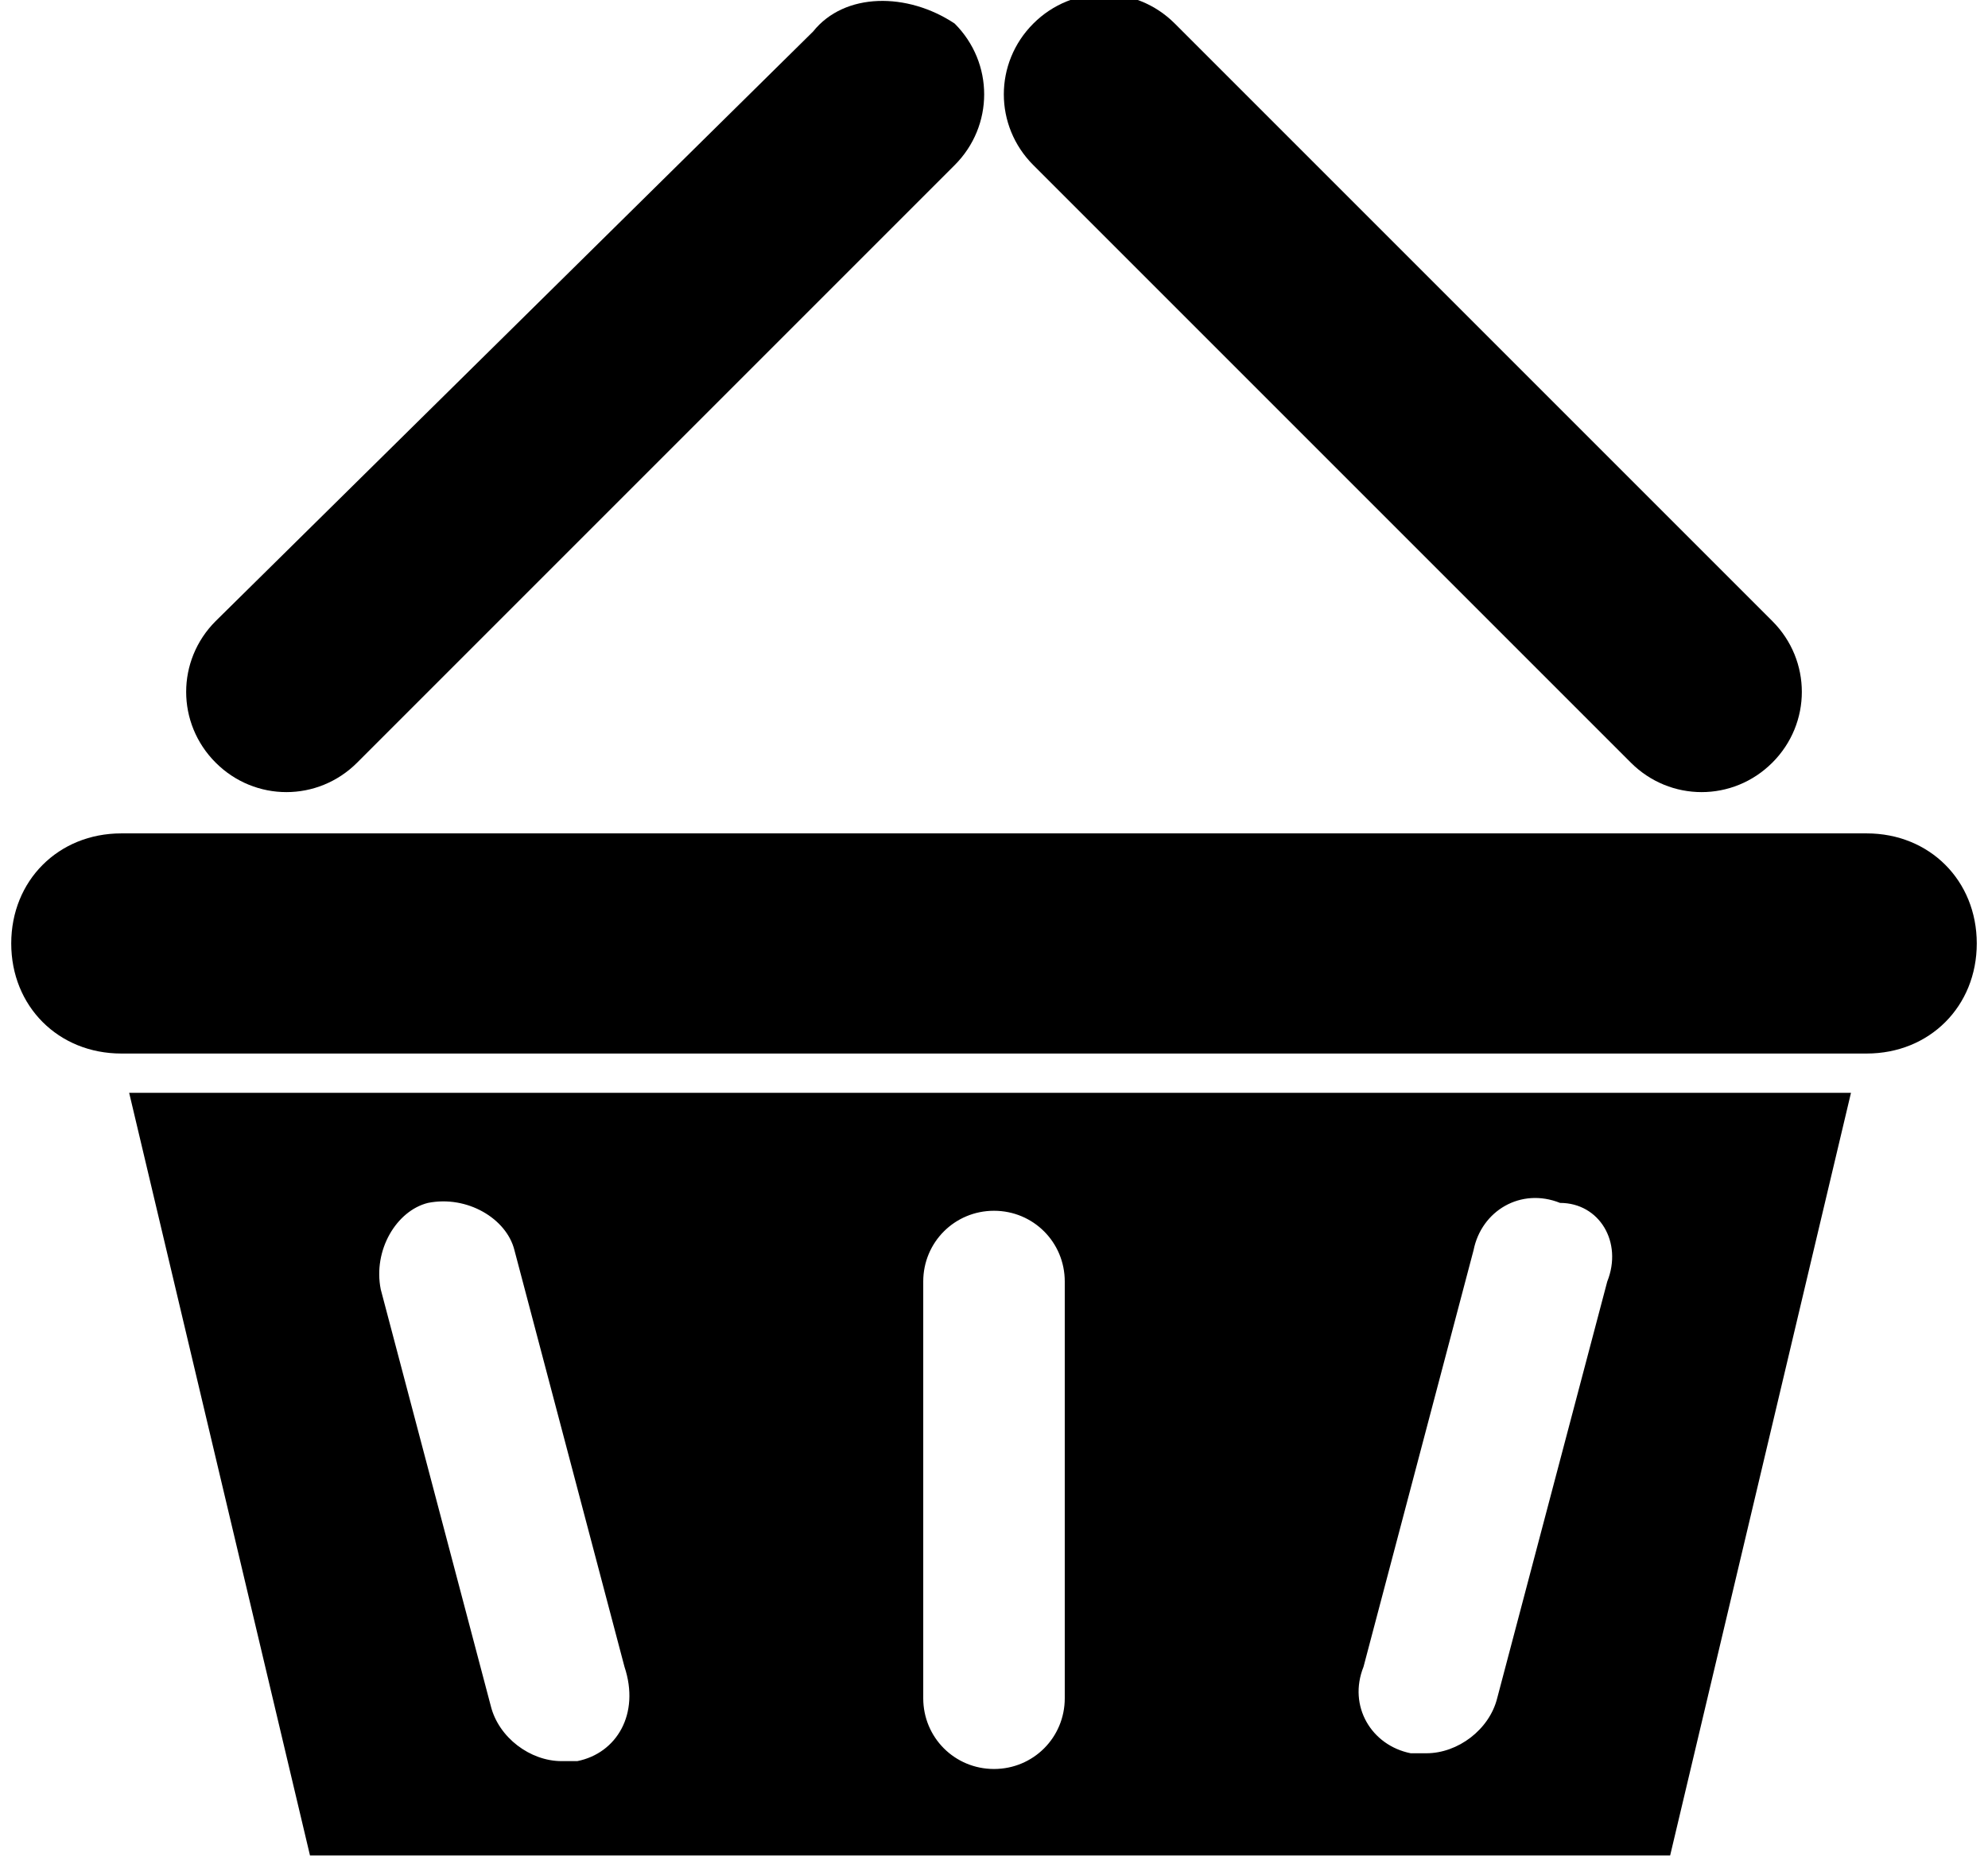
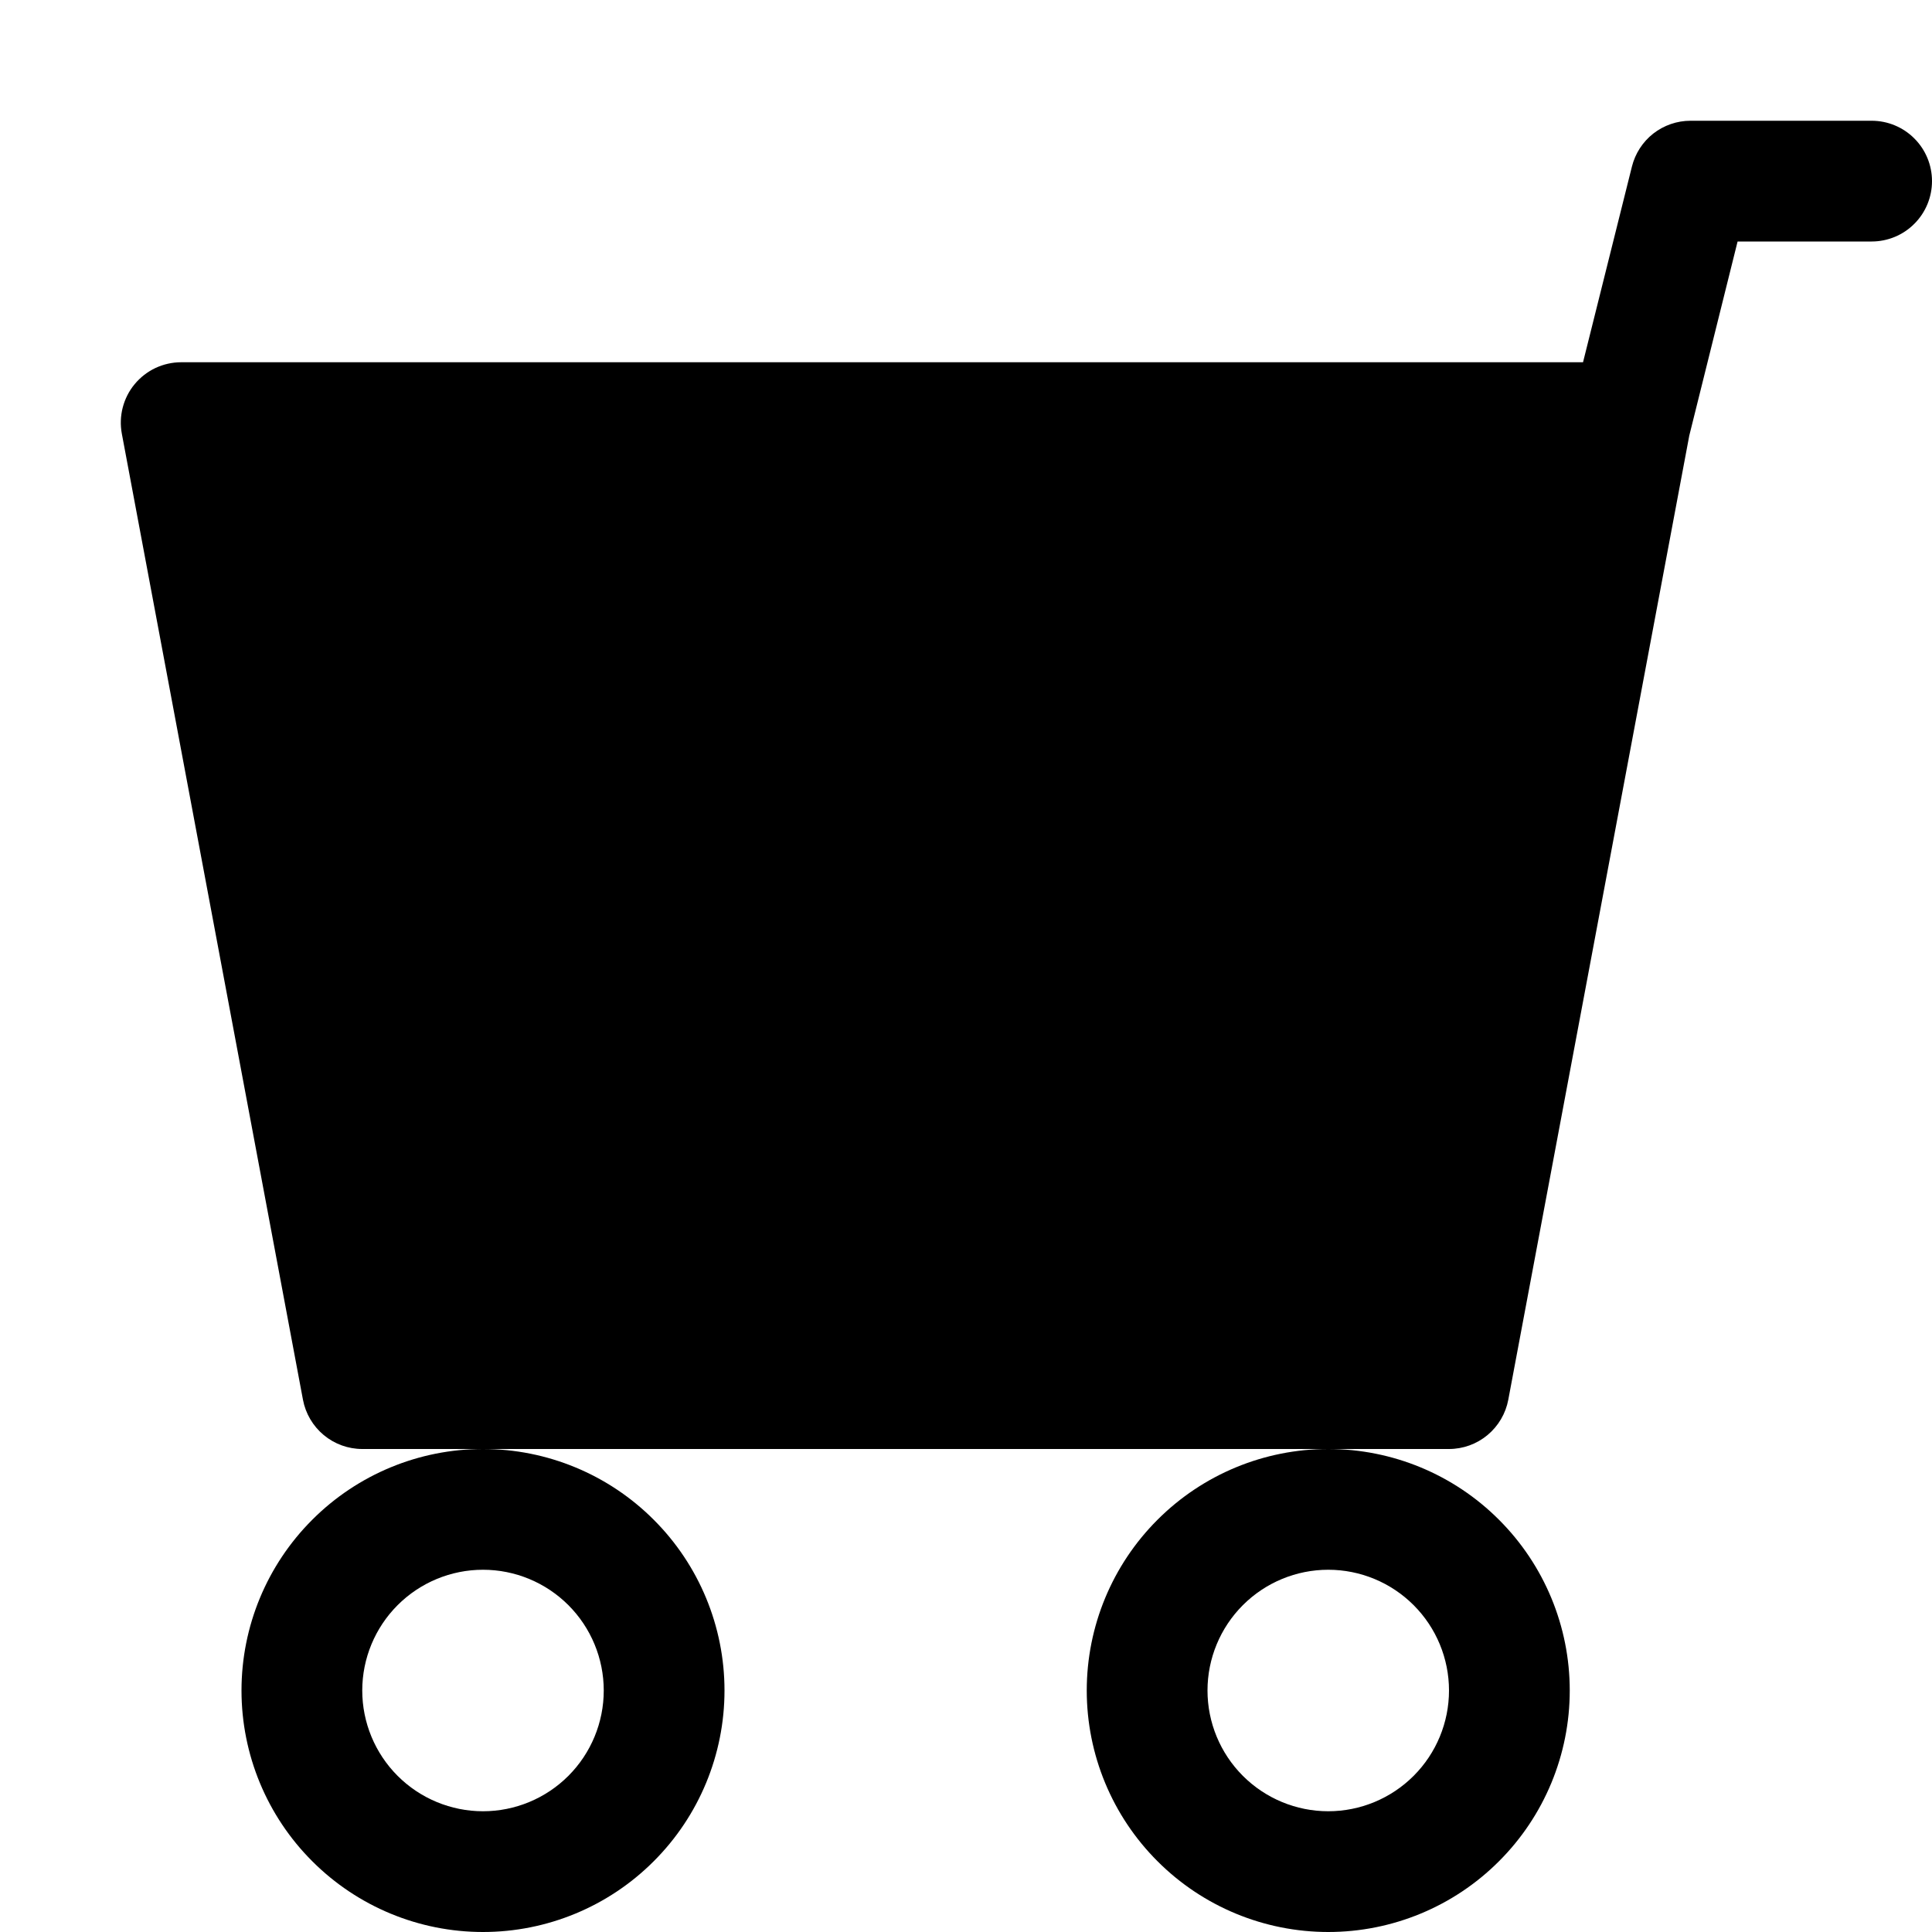
- <svg xmlns="http://www.w3.org/2000/svg" version="1.1" id="Layer_1" x="0px" y="0px" width="15px" height="14px" viewBox="0 0 25 23.6" style="enable-background:new 0 0 25 23.6;" xml:space="preserve">
-   <style type="text/css">
- 	.st0{fill:#000;}
- </style>
-   <g>
-     <path class="st0" d="M23.6,10.6H1.4C0.6,10.6,0,11.2,0,12c0,0.8,0.6,1.4,1.4,1.4h22.2c0.8,0,1.4-0.6,1.4-1.4   C25,11.2,24.4,10.6,23.6,10.6z" />
-     <g>
-       <path class="st0" d="M22.4,7.9l-7.6-7.6c-0.5-0.5-1.3-0.5-1.8,0c-0.5,0.5-0.5,1.3,0,1.8l7.6,7.6c0.5,0.5,1.3,0.5,1.8,0    C22.9,9.2,22.9,8.4,22.4,7.9z" />
-       <path class="st0" d="M10.2,0.4L2.6,7.9c-0.5,0.5-0.5,1.3,0,1.8c0.5,0.5,1.3,0.5,1.8,0l7.6-7.6c0.5-0.5,0.5-1.3,0-1.8    C11.4-0.1,10.6-0.1,10.2,0.4z" />
-     </g>
-     <path class="st0" d="M1.5,13.9l2.3,9.7h17.3l2.3-9.7H1.5z M7.2,22.4c-0.1,0-0.2,0-0.2,0c-0.4,0-0.8-0.3-0.9-0.7l-1.4-5.3   c-0.1-0.5,0.2-1,0.6-1.1c0.5-0.1,1,0.2,1.1,0.6l1.4,5.3C8,21.8,7.7,22.3,7.2,22.4z M13.4,21.6c0,0.5-0.4,0.9-0.9,0.9l0,0   c-0.5,0-0.9-0.4-0.9-0.9v-5.3c0-0.5,0.4-0.9,0.9-0.9l0,0c0.5,0,0.9,0.4,0.9,0.9L13.4,21.6z M20.3,16.3l-1.4,5.3   c-0.1,0.4-0.5,0.7-0.9,0.7c-0.1,0-0.2,0-0.2,0c-0.5-0.1-0.8-0.6-0.6-1.1l1.4-5.3c0.1-0.5,0.6-0.8,1.1-0.6   C20.2,15.3,20.5,15.8,20.3,16.3z" />
-   </g>
+ <svg xmlns="http://www.w3.org/2000/svg" width="32" height="32" viewBox="0 0 32 32" fill="none">
+   <path d="M32 3C32 2.735 31.895 2.48 31.707 2.293C31.52 2.105 31.265 2 31 2H28C27.777 2 27.56 2.075 27.384 2.212C27.209 2.349 27.084 2.542 27.03 2.758L26.22 6H3C2.853 6 2.708 6.033 2.575 6.095C2.442 6.158 2.325 6.249 2.231 6.362C2.137 6.475 2.07 6.607 2.033 6.749C1.996 6.891 1.991 7.04 2.018 7.184L5.018 23.184C5.061 23.413 5.183 23.62 5.362 23.769C5.541 23.918 5.767 24 6 24H24C24.233 24 24.459 23.918 24.638 23.769C24.817 23.62 24.939 23.413 24.982 23.184L27.98 7.214L28.78 4H31C31.265 4 31.52 3.895 31.707 3.707C31.895 3.52 32 3.265 32 3ZM22 24C23.061 24 24.078 24.421 24.828 25.172C25.579 25.922 26 26.939 26 28C26 29.061 25.579 30.078 24.828 30.828C24.078 31.579 23.061 32 22 32C20.939 32 19.922 31.579 19.172 30.828C18.421 30.078 18 29.061 18 28C18 26.939 18.421 25.922 19.172 25.172C19.922 24.421 20.939 24 22 24ZM8 24C9.061 24 10.078 24.421 10.828 25.172C11.579 25.922 12 26.939 12 28C12 29.061 11.579 30.078 10.828 30.828C10.078 31.579 9.061 32 8 32C6.939 32 5.922 31.579 5.172 30.828C4.421 30.078 4 29.061 4 28C4 26.939 4.421 25.922 5.172 25.172C5.922 24.421 6.939 24 8 24ZM22 26C21.47 26 20.961 26.211 20.586 26.586C20.211 26.961 20 27.47 20 28C20 28.53 20.211 29.039 20.586 29.414C20.961 29.789 21.47 30 22 30C22.53 30 23.039 29.789 23.414 29.414C23.789 29.039 24 28.53 24 28C24 27.47 23.789 26.961 23.414 26.586C23.039 26.211 22.53 26 22 26ZM8 26C7.47 26 6.961 26.211 6.586 26.586C6.211 26.961 6 27.47 6 28C6 28.53 6.211 29.039 6.586 29.414C6.961 29.789 7.47 30 8 30C8.53 30 9.039 29.789 9.414 29.414C9.789 29.039 10 28.53 10 28C10 27.47 9.789 26.961 9.414 26.586C9.039 26.211 8.53 26 8 26Z" fill="black" />
</svg>
